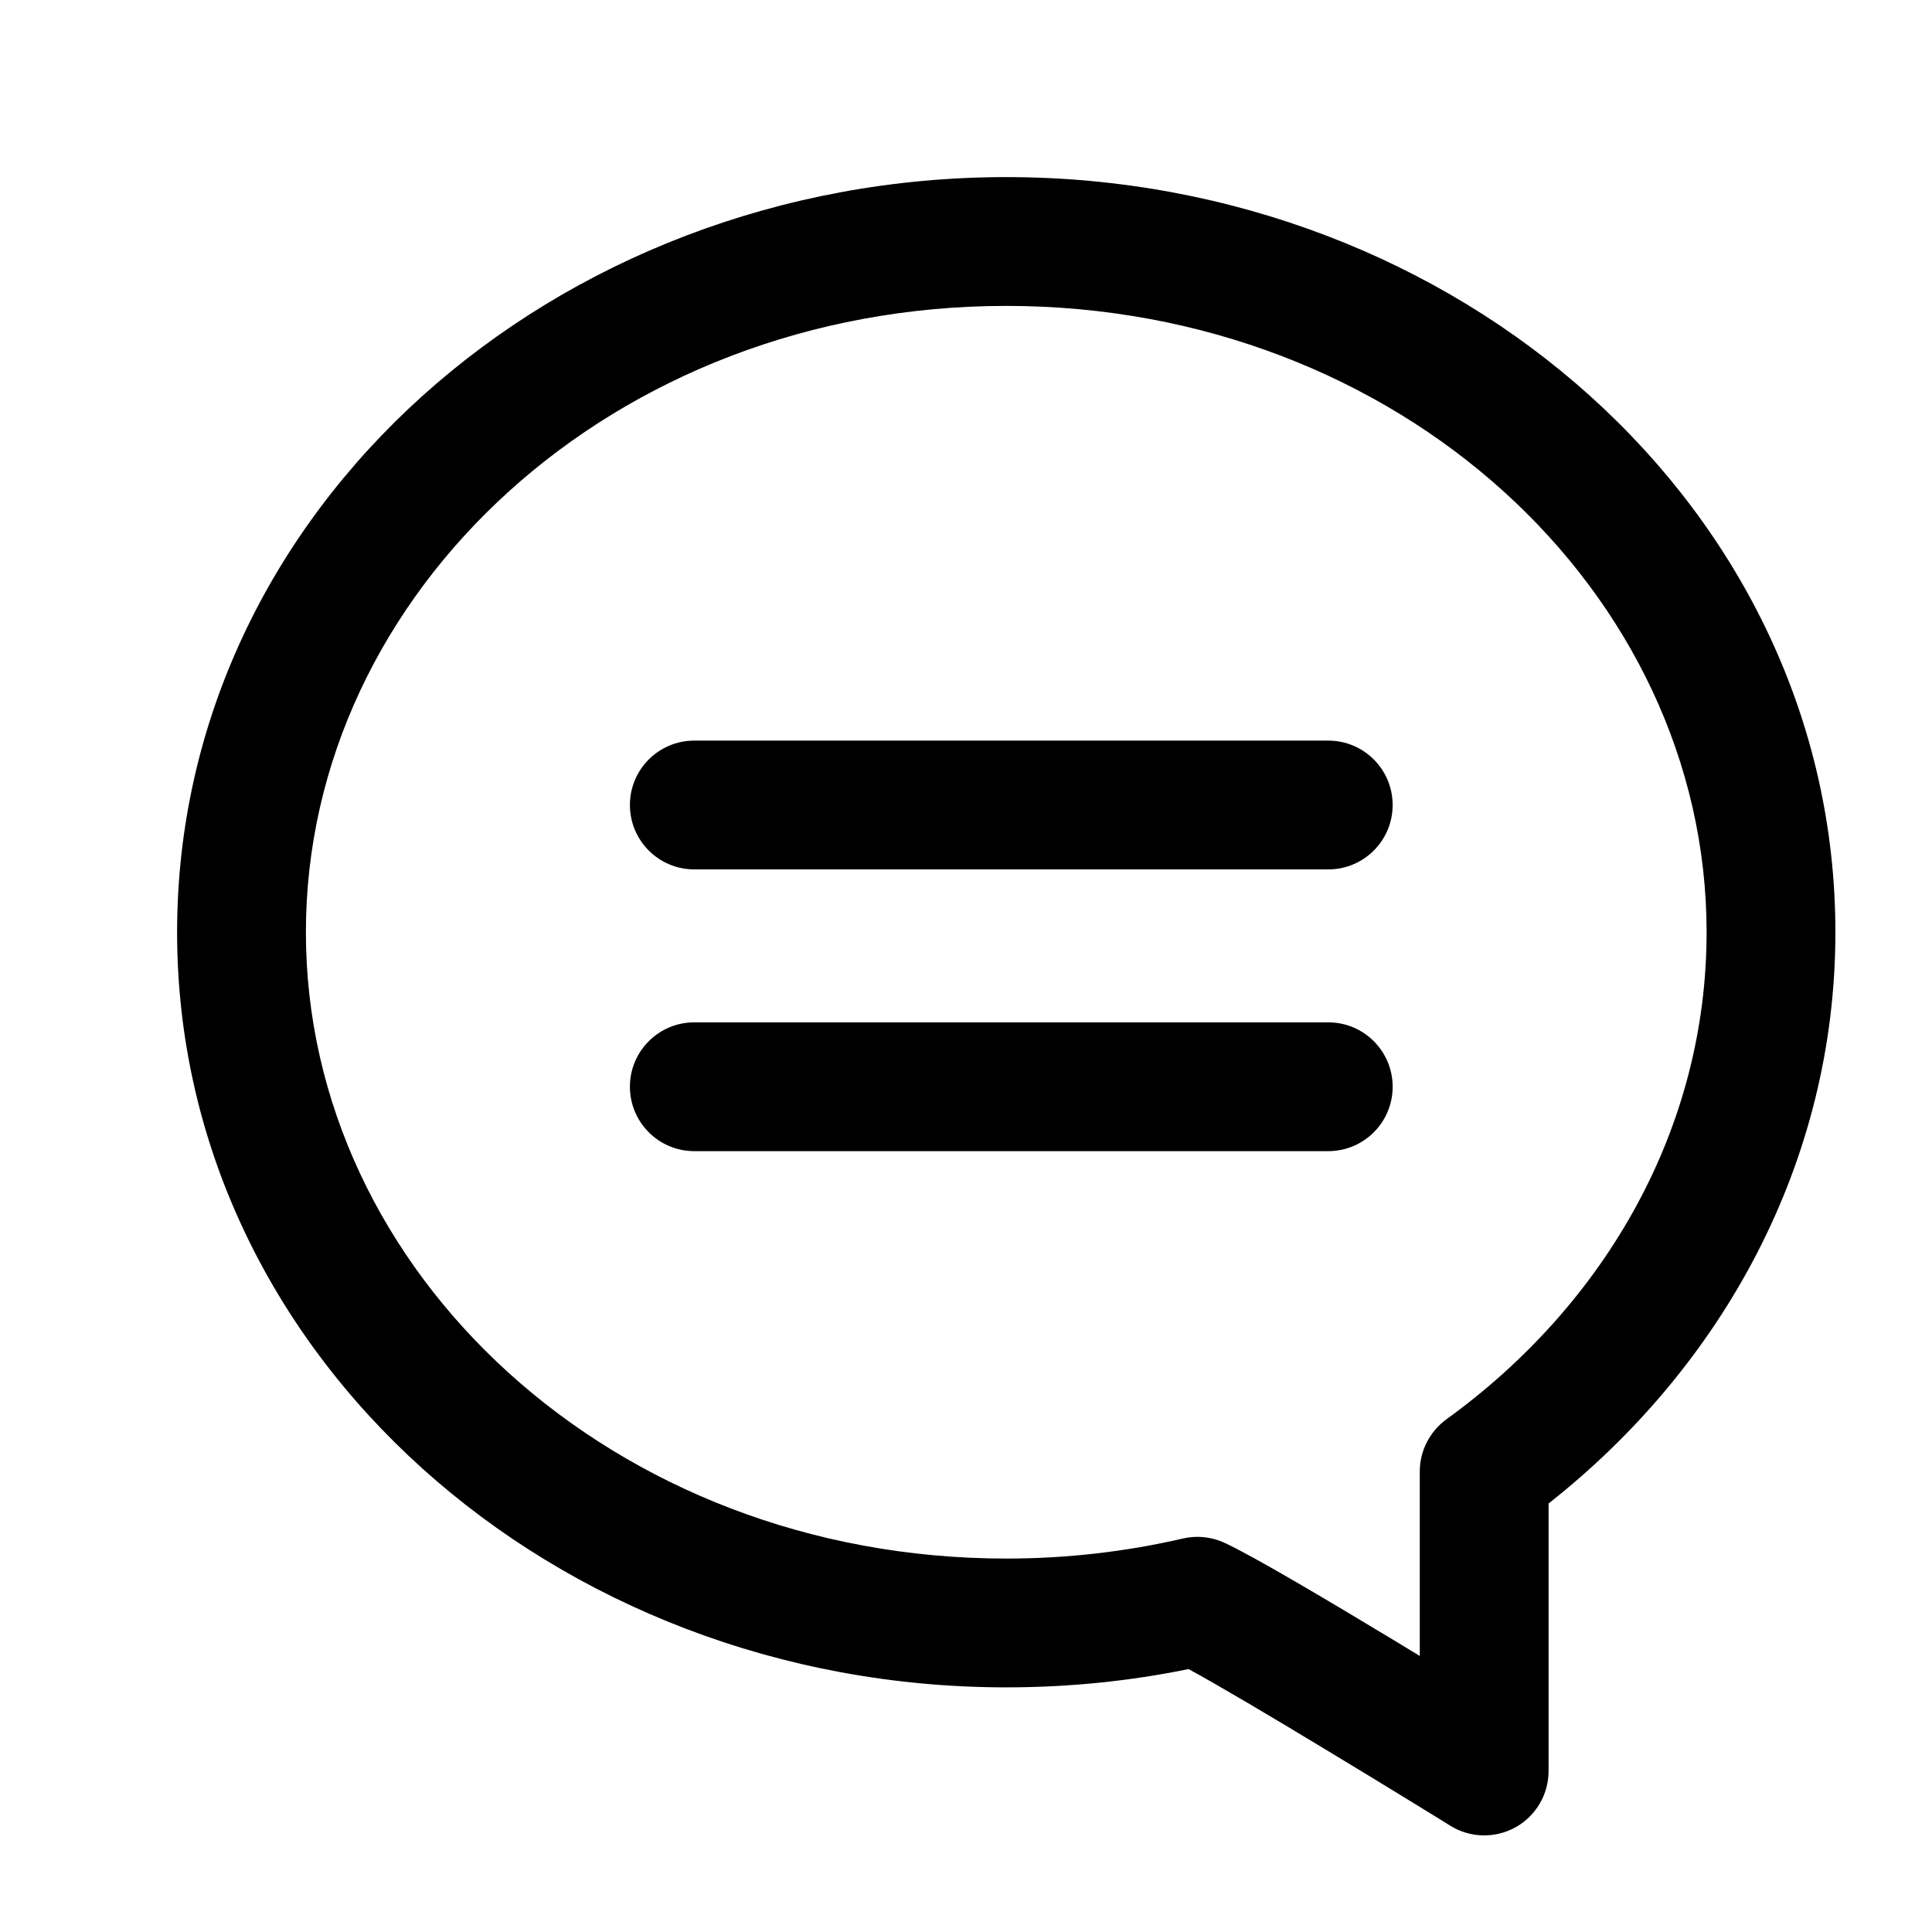
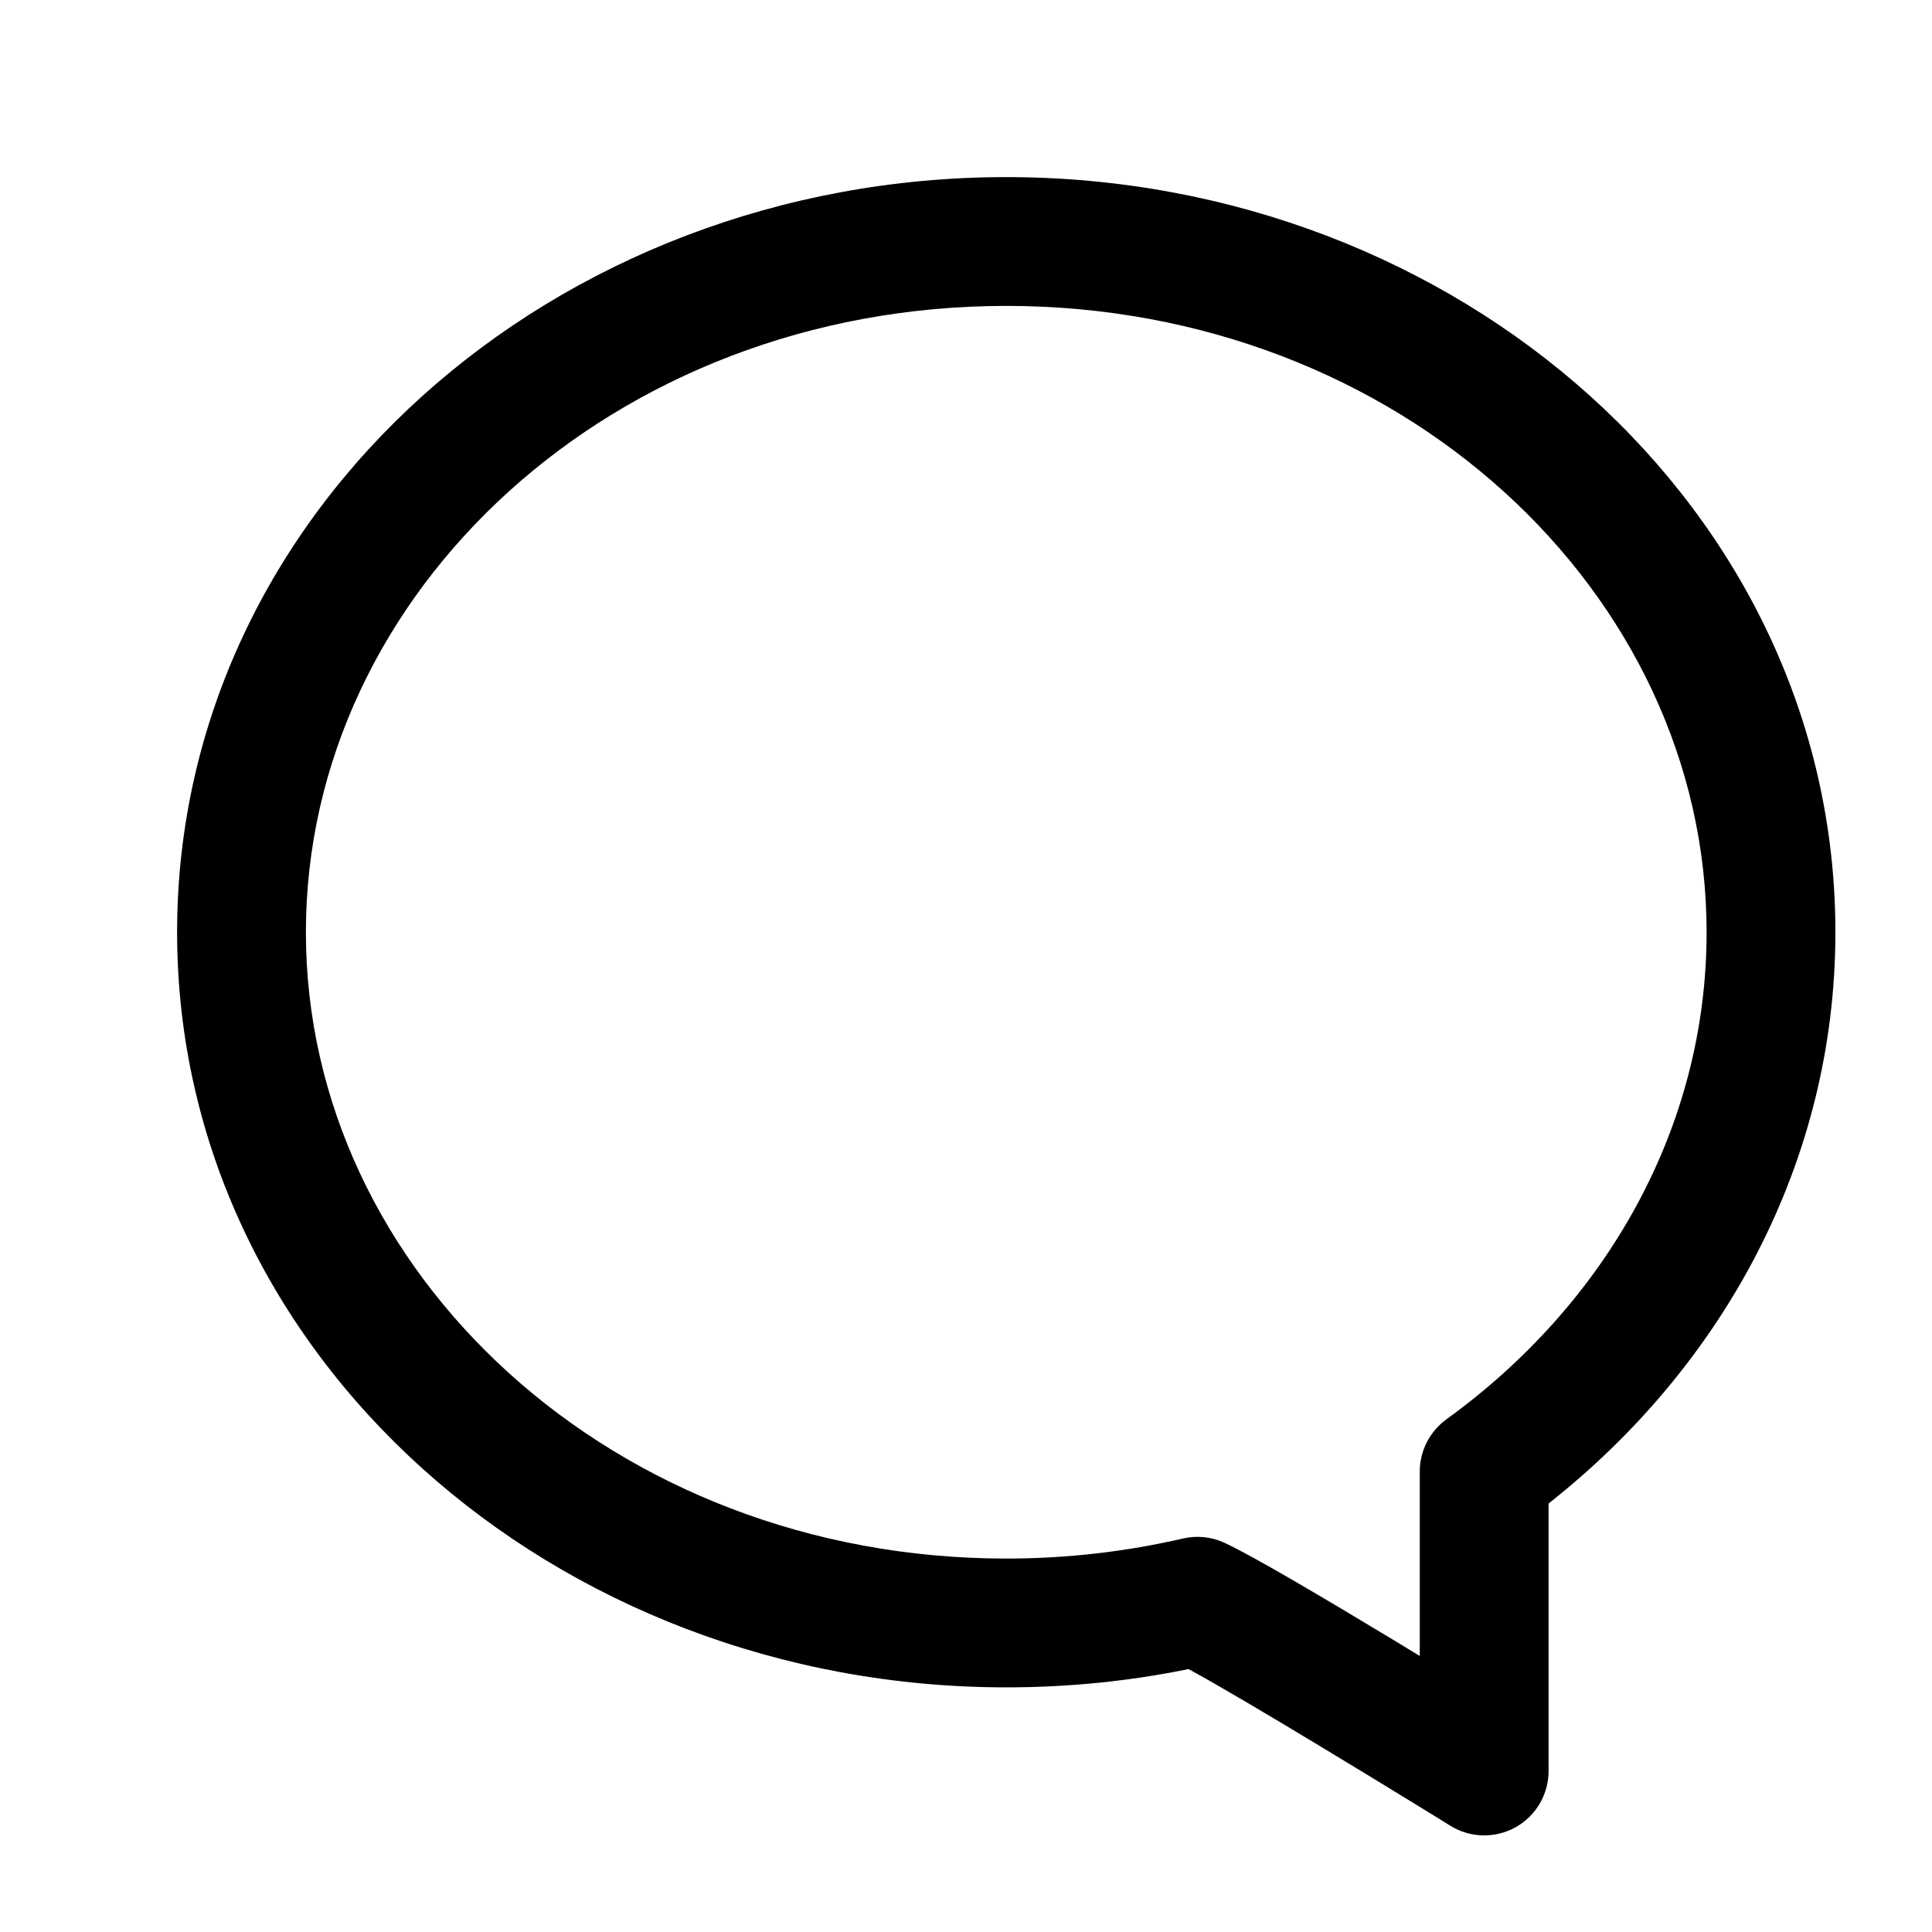
<svg xmlns="http://www.w3.org/2000/svg" width="24" height="24" viewBox="0 0 24 24" fill="none" data-karrot-ui-icon="true">
-   <path fill-rule="evenodd" clip-rule="evenodd" d="M12.5 3.8C17.383 3.8 21.2 7.358 21.2 11.581C21.2 14.004 19.958 16.191 17.968 17.631C17.761 17.782 17.637 18.023 17.637 18.279V20.571C17.525 20.503 17.41 20.433 17.293 20.362C16.501 19.884 15.557 19.323 15.206 19.163C15.046 19.09 14.866 19.072 14.694 19.112C13.994 19.274 13.259 19.361 12.5 19.361C7.617 19.361 3.8 15.803 3.8 11.581C3.8 7.358 7.617 3.8 12.5 3.8ZM18.016 22.68C18.263 22.833 18.573 22.84 18.827 22.699C19.08 22.558 19.237 22.29 19.237 22V18.677C21.404 16.97 22.8 14.434 22.8 11.581C22.8 6.325 18.11 2.2 12.5 2.2C6.89 2.2 2.2 6.325 2.2 11.581C2.2 16.836 6.89 20.961 12.5 20.961C13.277 20.961 14.036 20.883 14.765 20.734C15.133 20.934 15.798 21.328 16.465 21.732C16.871 21.977 17.259 22.214 17.546 22.39C17.689 22.478 17.807 22.551 17.889 22.601L18.016 22.68Z" fill="currentColor" />
-   <path fill-rule="evenodd" clip-rule="evenodd" d="M7.825 10C7.825 9.558 8.183 9.2 8.625 9.2H16.5C16.942 9.2 17.3 9.558 17.3 10C17.3 10.442 16.942 10.8 16.5 10.8H8.625C8.183 10.8 7.825 10.442 7.825 10Z" fill="currentColor" />
-   <path fill-rule="evenodd" clip-rule="evenodd" d="M7.825 13.5C7.825 13.058 8.183 12.7 8.625 12.7H16.5C16.942 12.7 17.3 13.058 17.3 13.5C17.3 13.942 16.942 14.3 16.5 14.3H8.625C8.183 14.3 7.825 13.942 7.825 13.5Z" fill="currentColor" />
+   <path fill-rule="evenodd" clip-rule="evenodd" d="M18.016 22.68C18.263 22.833 18.573 22.84 18.827 22.699C19.08 22.558 19.237 22.29 19.237 22V18.677C21.404 16.97 22.8 14.434 22.8 11.581C22.8 6.325 18.11 2.2 12.5 2.2C6.89 2.2 2.2 6.325 2.2 11.581C2.2 16.836 6.89 20.961 12.5 20.961C13.277 20.961 14.036 20.883 14.765 20.734C15.133 20.934 15.798 21.328 16.465 21.732C16.871 21.977 17.259 22.214 17.546 22.39C17.689 22.478 17.807 22.551 17.889 22.601L18.016 22.68ZM12.5 3.8C17.383 3.8 21.2 7.358 21.2 11.581C21.2 14.004 19.958 16.191 17.968 17.631C17.761 17.782 17.637 18.023 17.637 18.279V20.571C17.525 20.503 17.41 20.433 17.293 20.362C16.501 19.884 15.557 19.323 15.206 19.163C15.046 19.09 14.866 19.072 14.694 19.112C13.994 19.274 13.259 19.361 12.5 19.361C7.617 19.361 3.8 15.803 3.8 11.581C3.8 7.358 7.617 3.8 12.5 3.8Z" fill="currentColor" />
</svg>
